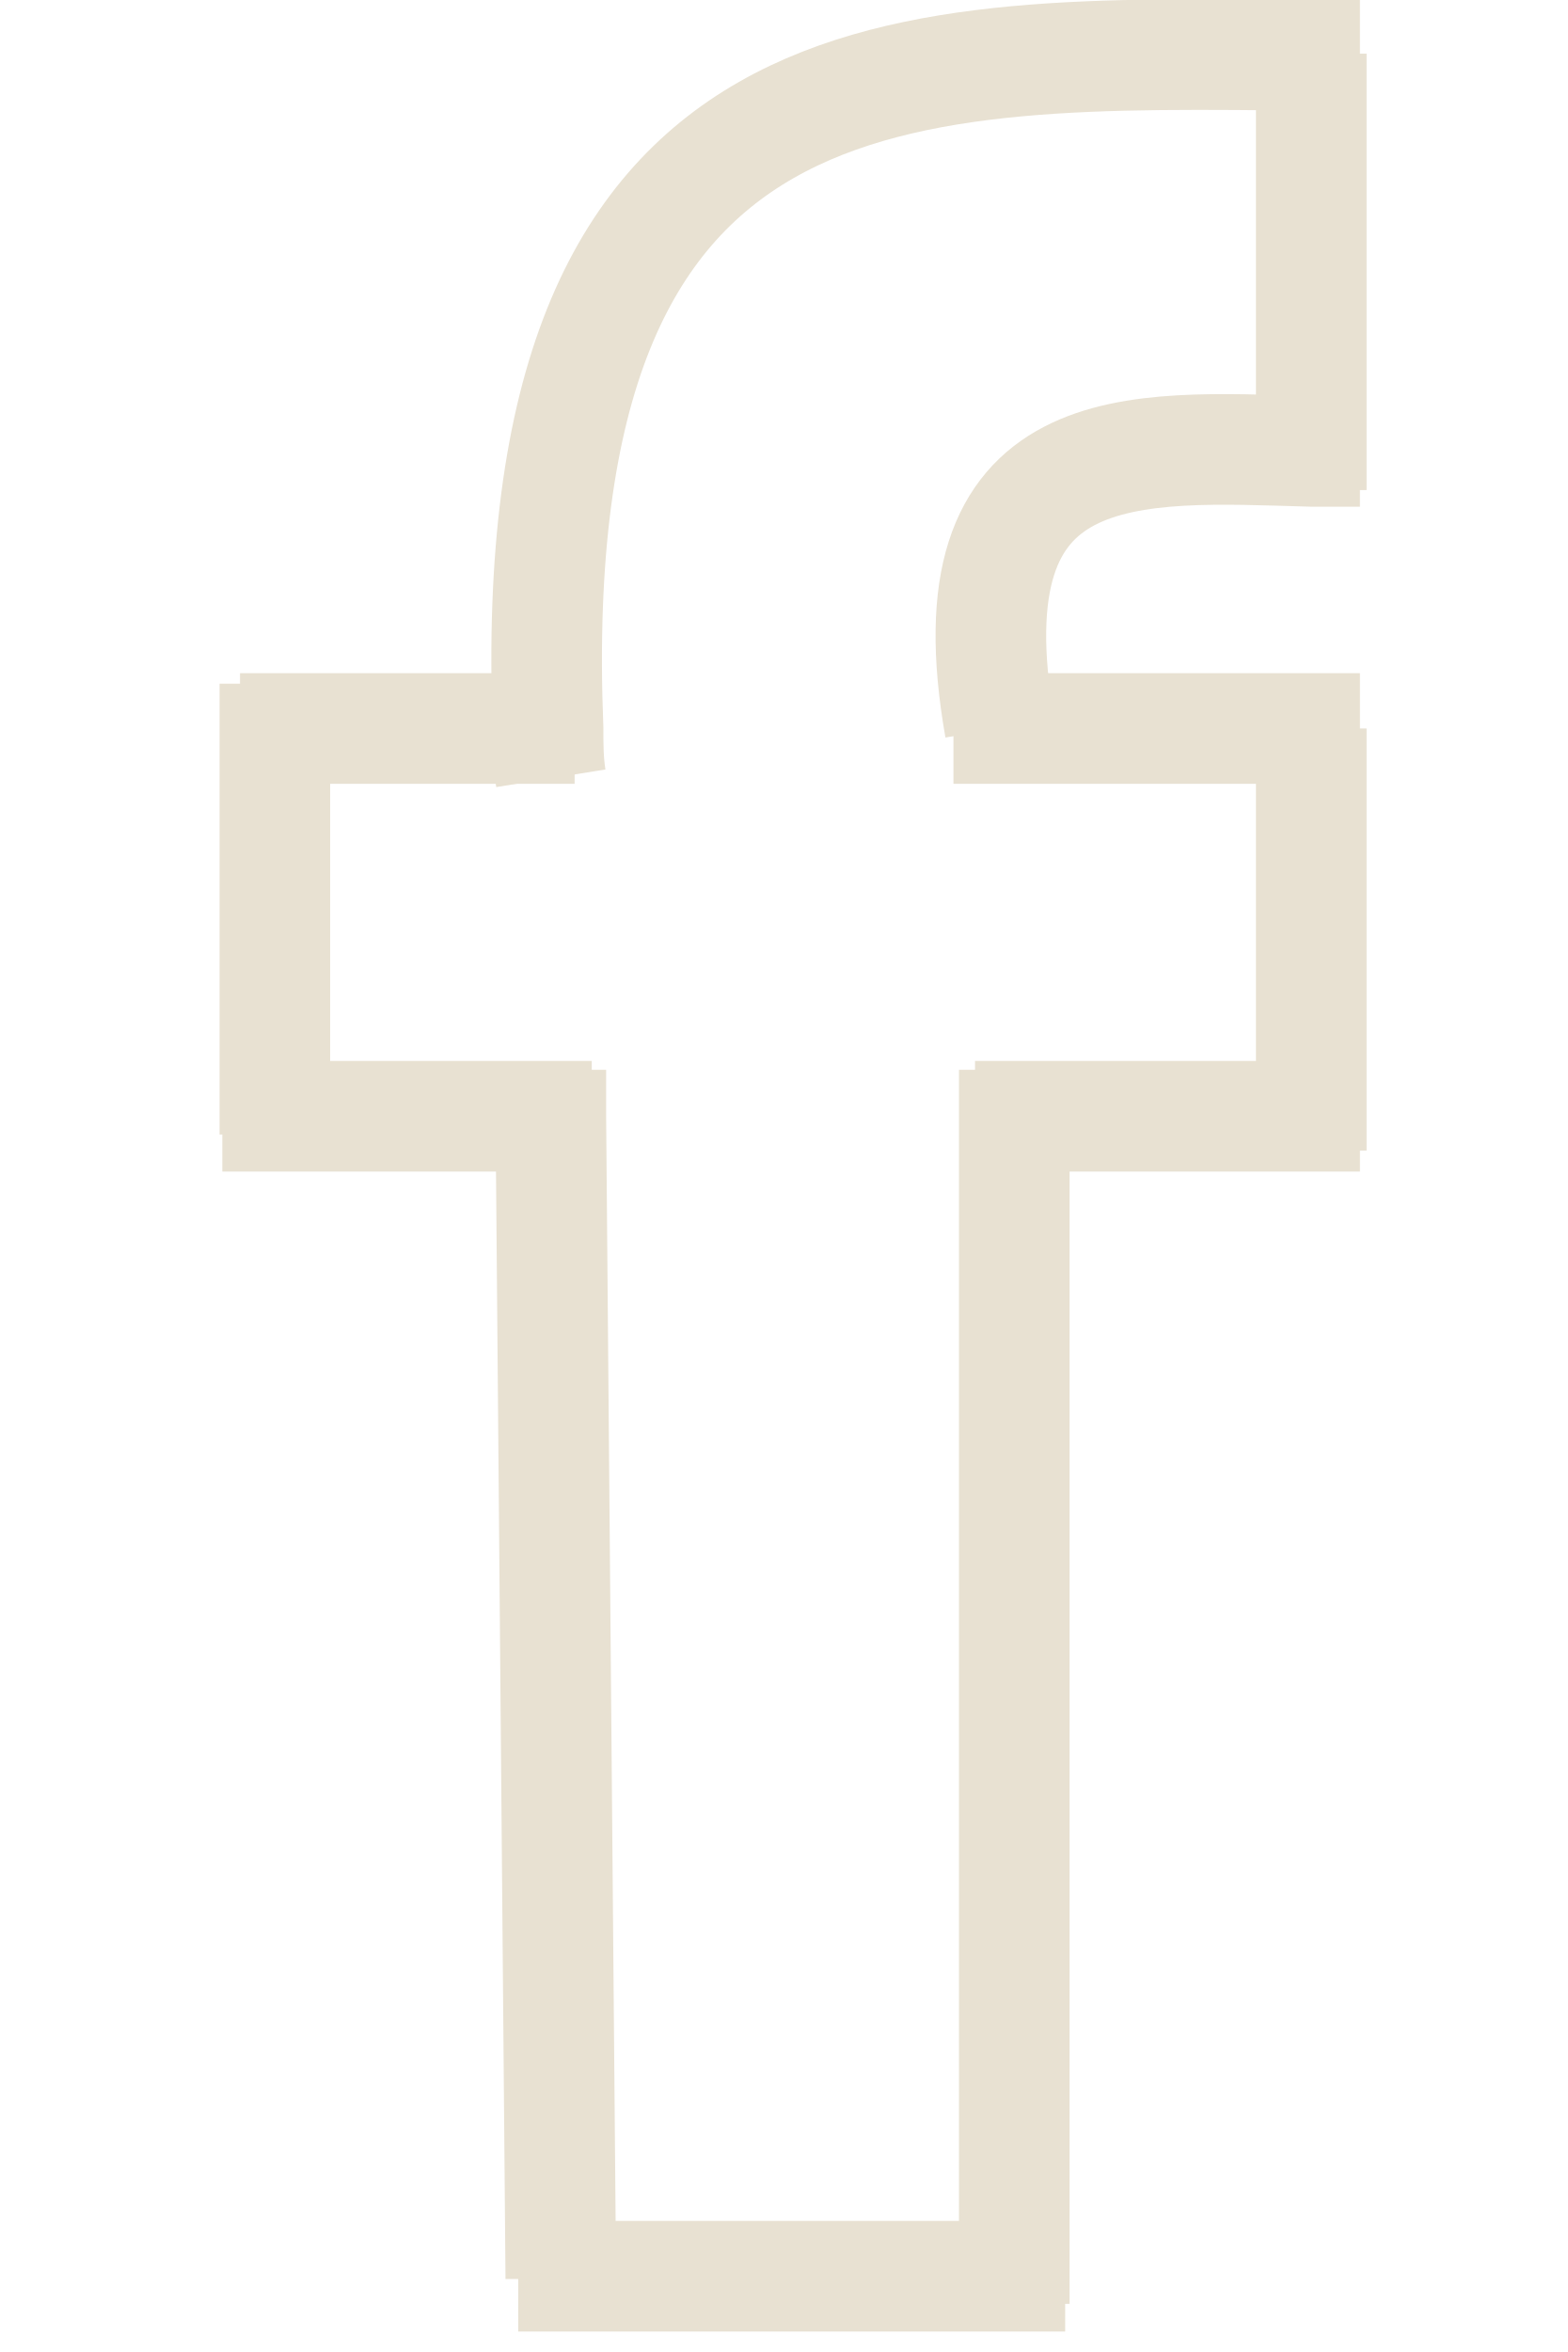
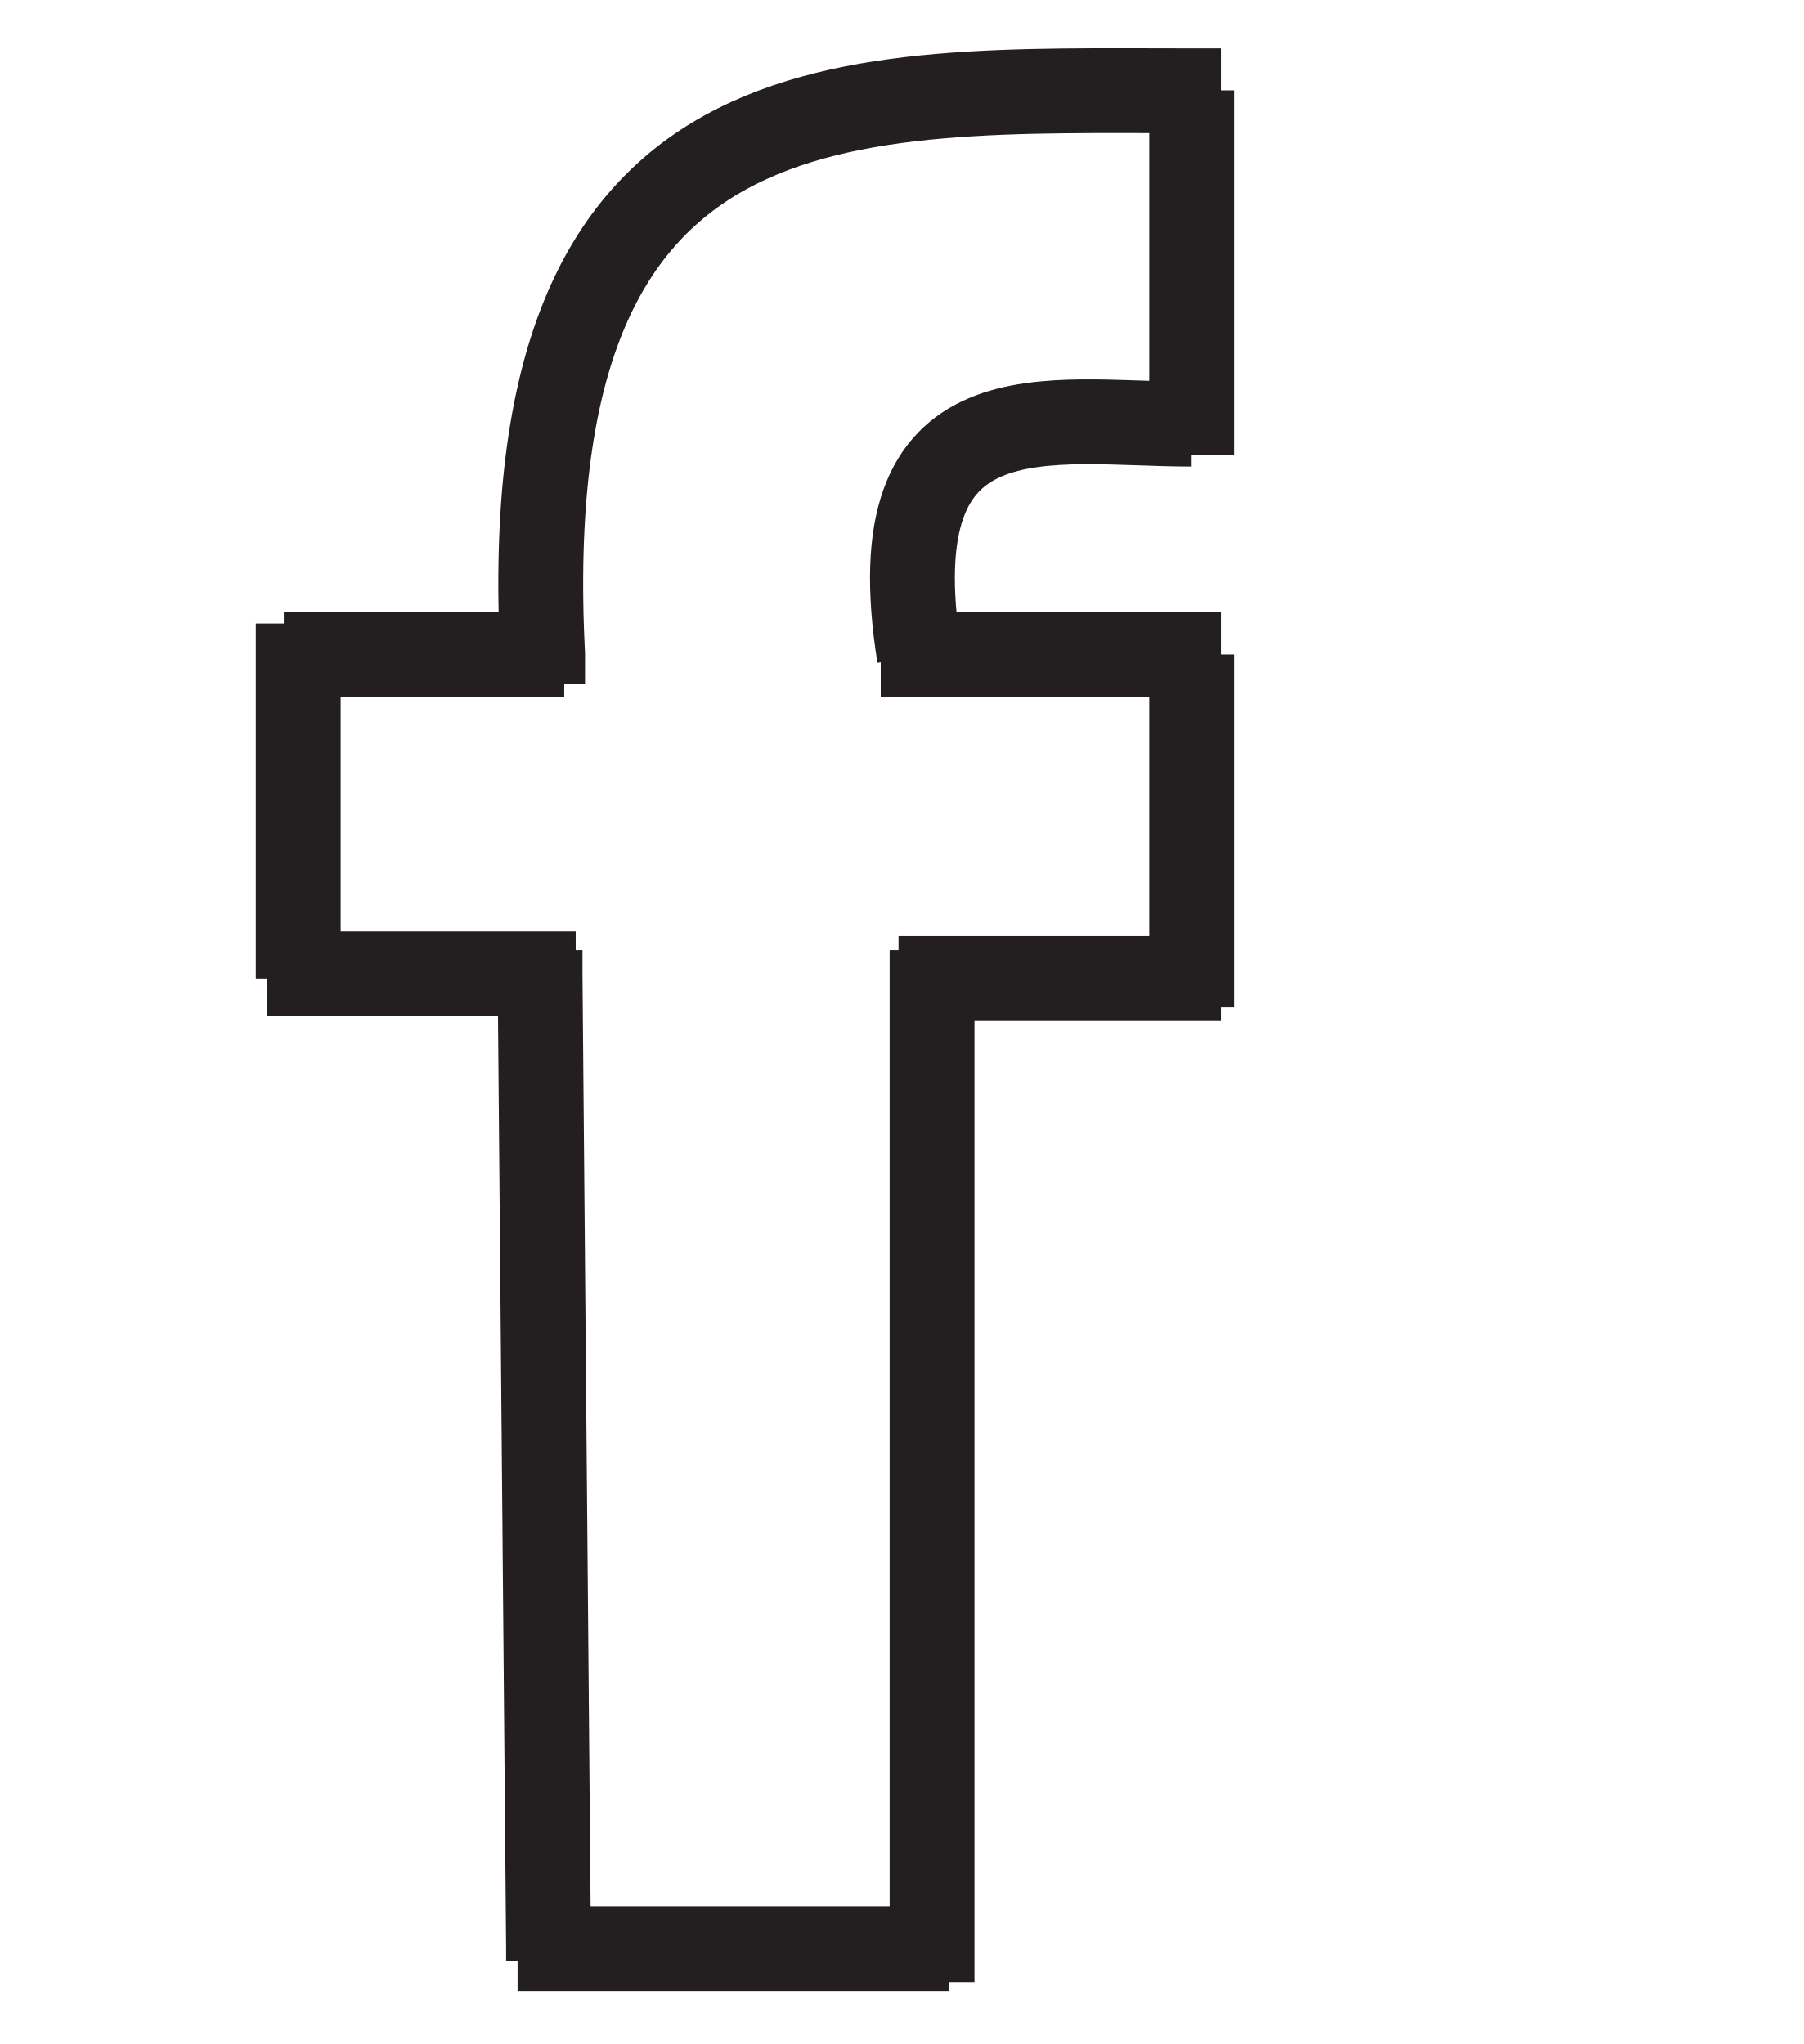
- <svg xmlns="http://www.w3.org/2000/svg" id="Layer_1" data-name="Layer 1" viewBox="0 0 28.35 42.52">
+ <svg xmlns="http://www.w3.org/2000/svg" id="Layer_1" data-name="Layer 1" viewBox="0 0 42.52 48.19">
  <defs>
-     <style>.cls-1{fill:none;stroke:#e8e1d2;stroke-miterlimit:10;stroke-width:2px;}</style>
+     <style>.cls-1{fill:none;stroke:#231f20;stroke-miterlimit:10;stroke-width:2px;}</style>
  </defs>
-   <polyline class="cls-1" points="23.71 13.17 23.71 20.18 23.71 20.8" />
-   <polyline class="cls-1" points="9.96 19.34 9.96 20.18 10.14 41.15 10.14 41.2" />
-   <polyline class="cls-1" points="9.37 41.15 10.14 41.15 18.34 41.15 19.26 41.15" />
-   <polyline class="cls-1" points="18.34 19.34 18.34 20.18 18.34 41.15 18.34 41.65" />
-   <polyline class="cls-1" points="17.63 20.18 18.34 20.18 23.71 20.18 24.59 20.18" />
-   <polyline class="cls-1" points="17.24 13.17 18.08 13.17 23.71 13.17 24.59 13.17" />
-   <polyline class="cls-1" points="4.34 13.17 4.97 13.17 9.91 13.17 10.39 13.17" />
-   <polyline class="cls-1" points="4.97 12.36 4.97 13.17 4.97 20.18 4.97 20.51" />
-   <polyline class="cls-1" points="10.7 20.18 9.96 20.18 4.97 20.18 4.02 20.18" />
-   <path class="cls-1" d="M24.59,1h-.88C16.34.94,9.41.6,9.91,13.17c0,.3,0,.59.05.9" />
-   <path class="cls-1" d="M24.59,8.16l-.88,0c-3.21-.09-6.58-.39-5.63,5" />
-   <polyline class="cls-1" points="23.71 0.97 23.71 8.14 23.71 8.86" />
+   <polyline class="cls-1" points="28.09 15.43 28.09 23.07 28.09 23.75" />
+   <polyline class="cls-1" points="12.73 22.4 12.73 22.96 12.93 45.94 12.93 46.24" />
+   <polyline class="cls-1" points="12.2 45.94 12.93 45.94 21.97 45.94 22.36 45.94" />
+   <polyline class="cls-1" points="21.97 22.4 21.97 23.07 21.97 45.94 21.97 46.73" />
+   <polyline class="cls-1" points="21.18 23.07 21.97 23.07 28.09 23.07 28.78 23.07" />
+   <polyline class="cls-1" points="20.76 15.43 21.67 15.43 28.09 15.43 28.78 15.43" />
+   <polyline class="cls-1" points="6.69 15.43 7.03 15.43 12.79 15.43 13.3 15.43" />
+   <polyline class="cls-1" points="7.03 14.7 7.03 15.43 7.03 22.96 7.03 23.07" />
+   <polyline class="cls-1" points="13.57 22.96 12.73 22.96 7.03 22.96 6.29 22.96" />
+   <path class="cls-1" d="M28.78,2.14h-.69c-8.19,0-16-.57-15.3,13.29,0,.22,0,.45,0,.69" />
+   <path class="cls-1" d="M28.09,10c-3.38,0-7.45-1-6.42,5.47" />
+   <polyline class="cls-1" points="28.09 2.13 28.09 2.14 28.09 9.96 28.09 10.73" />
</svg>
